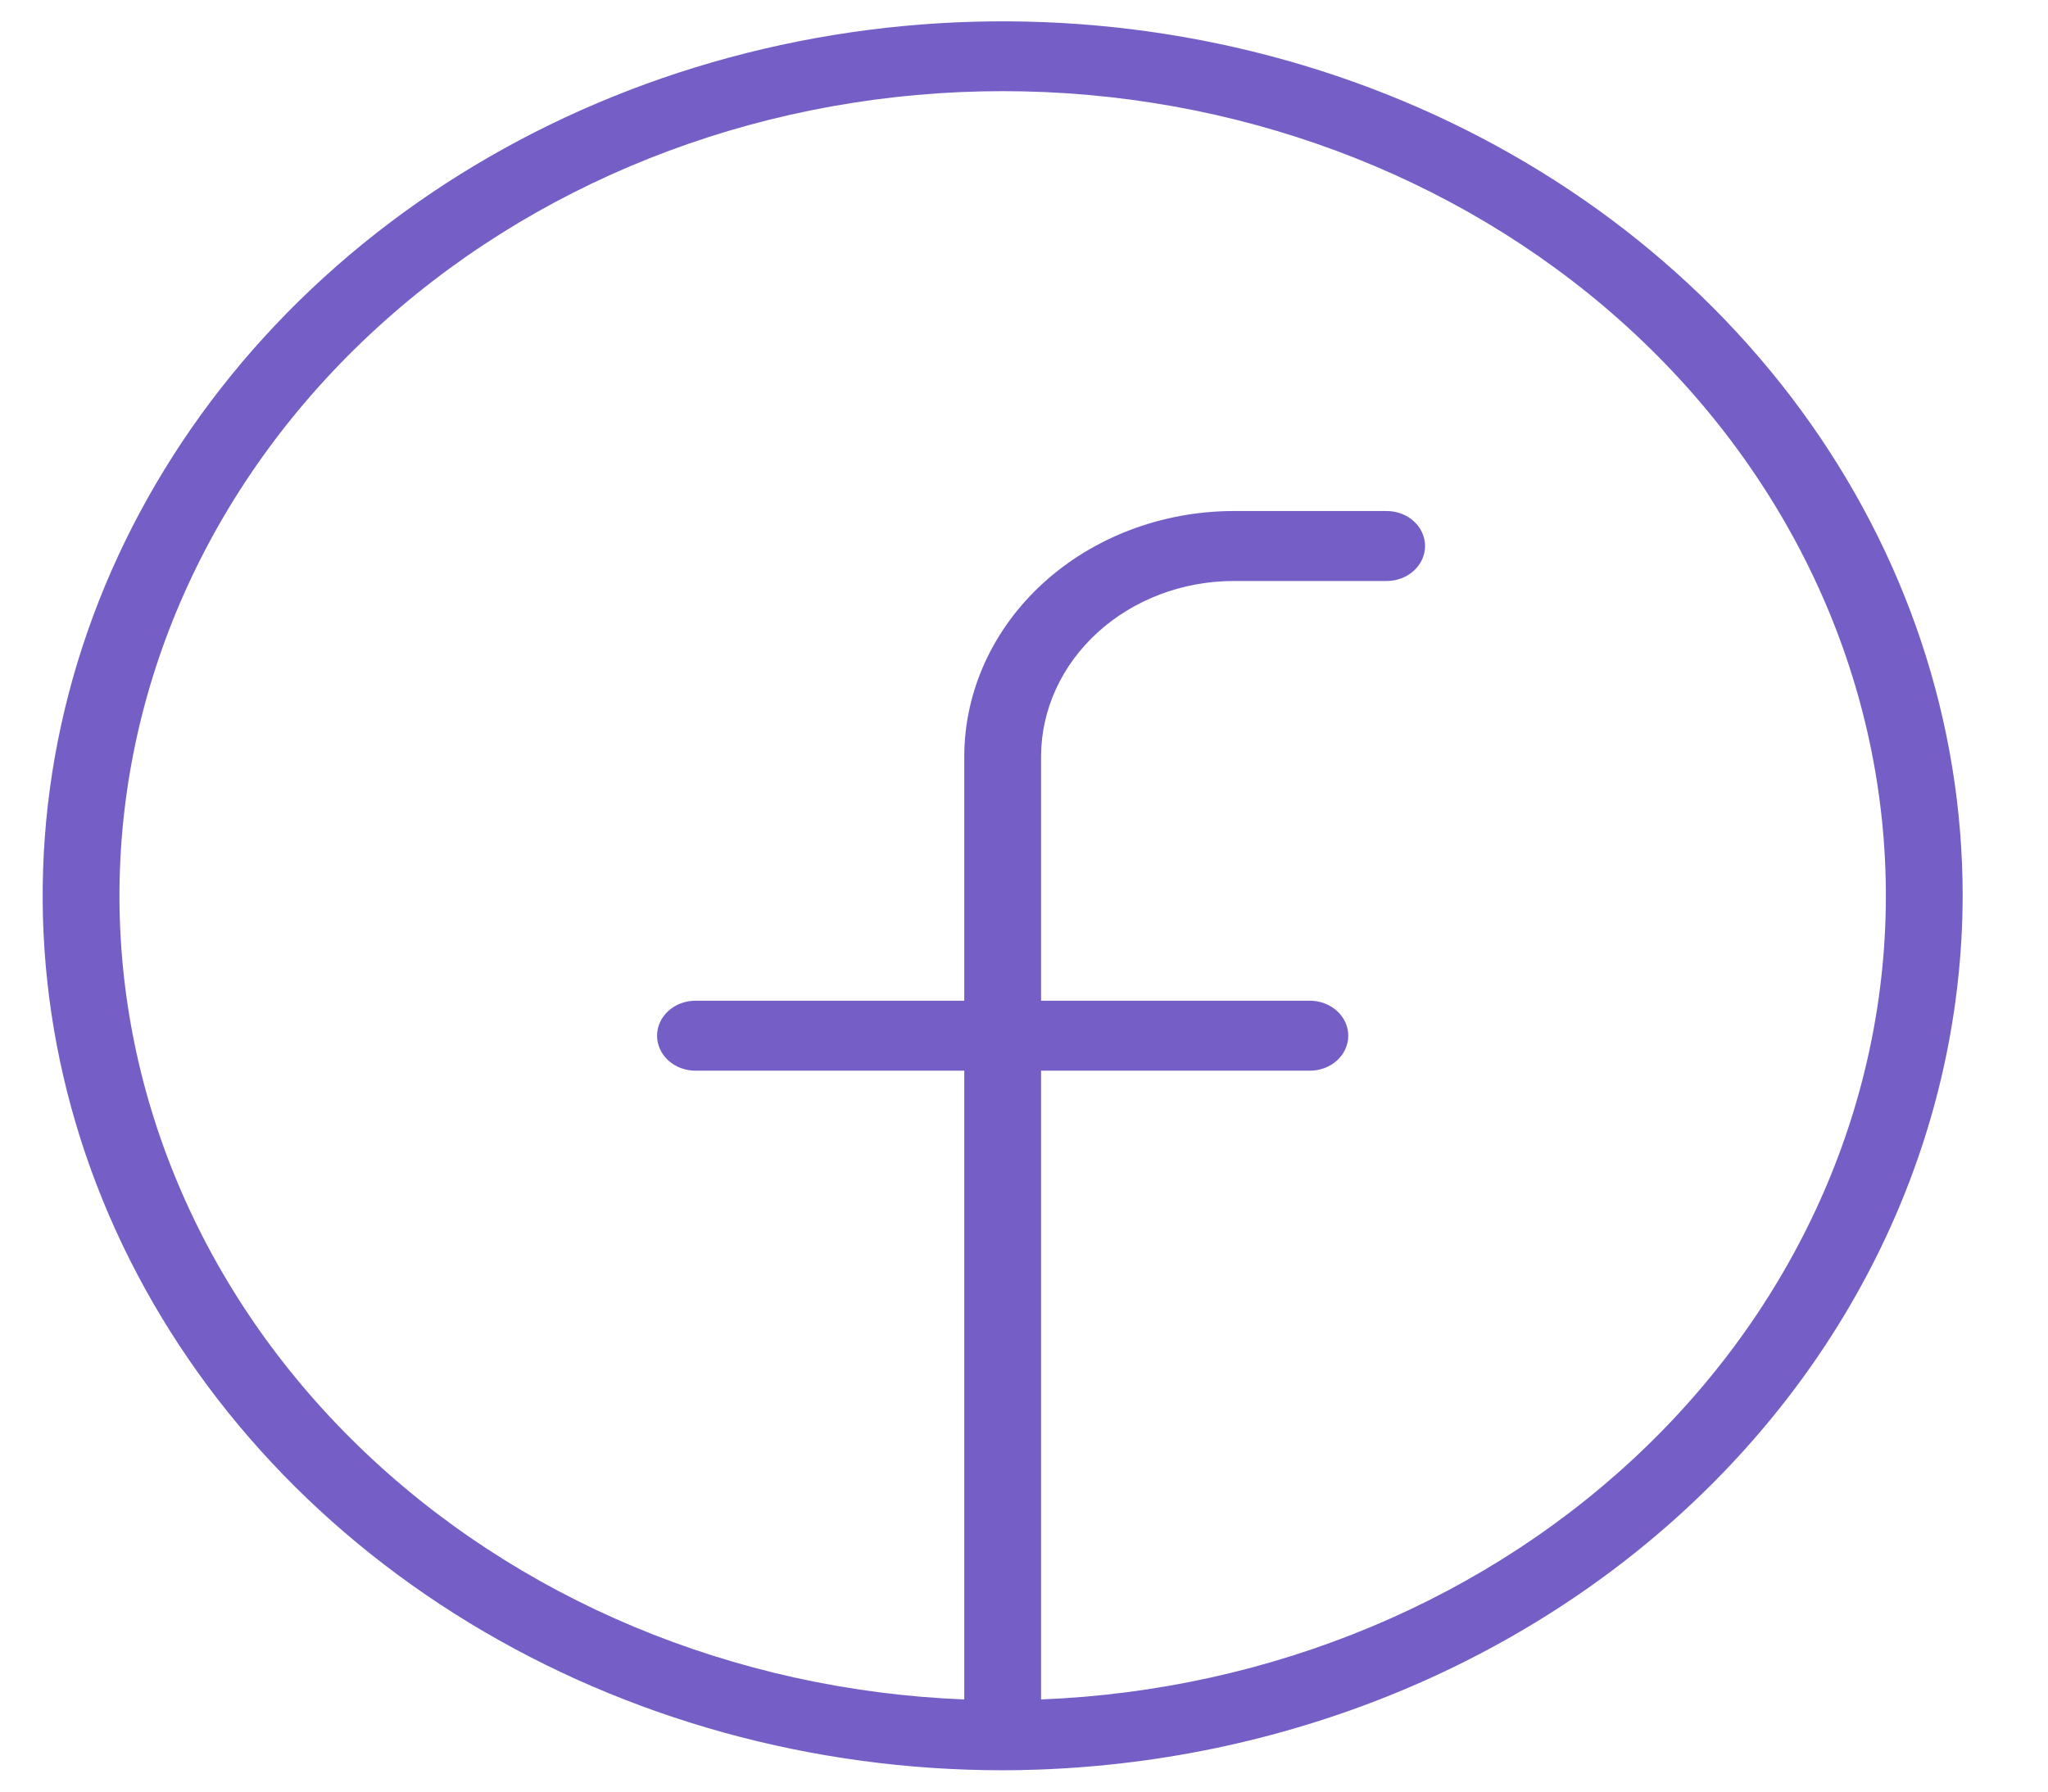
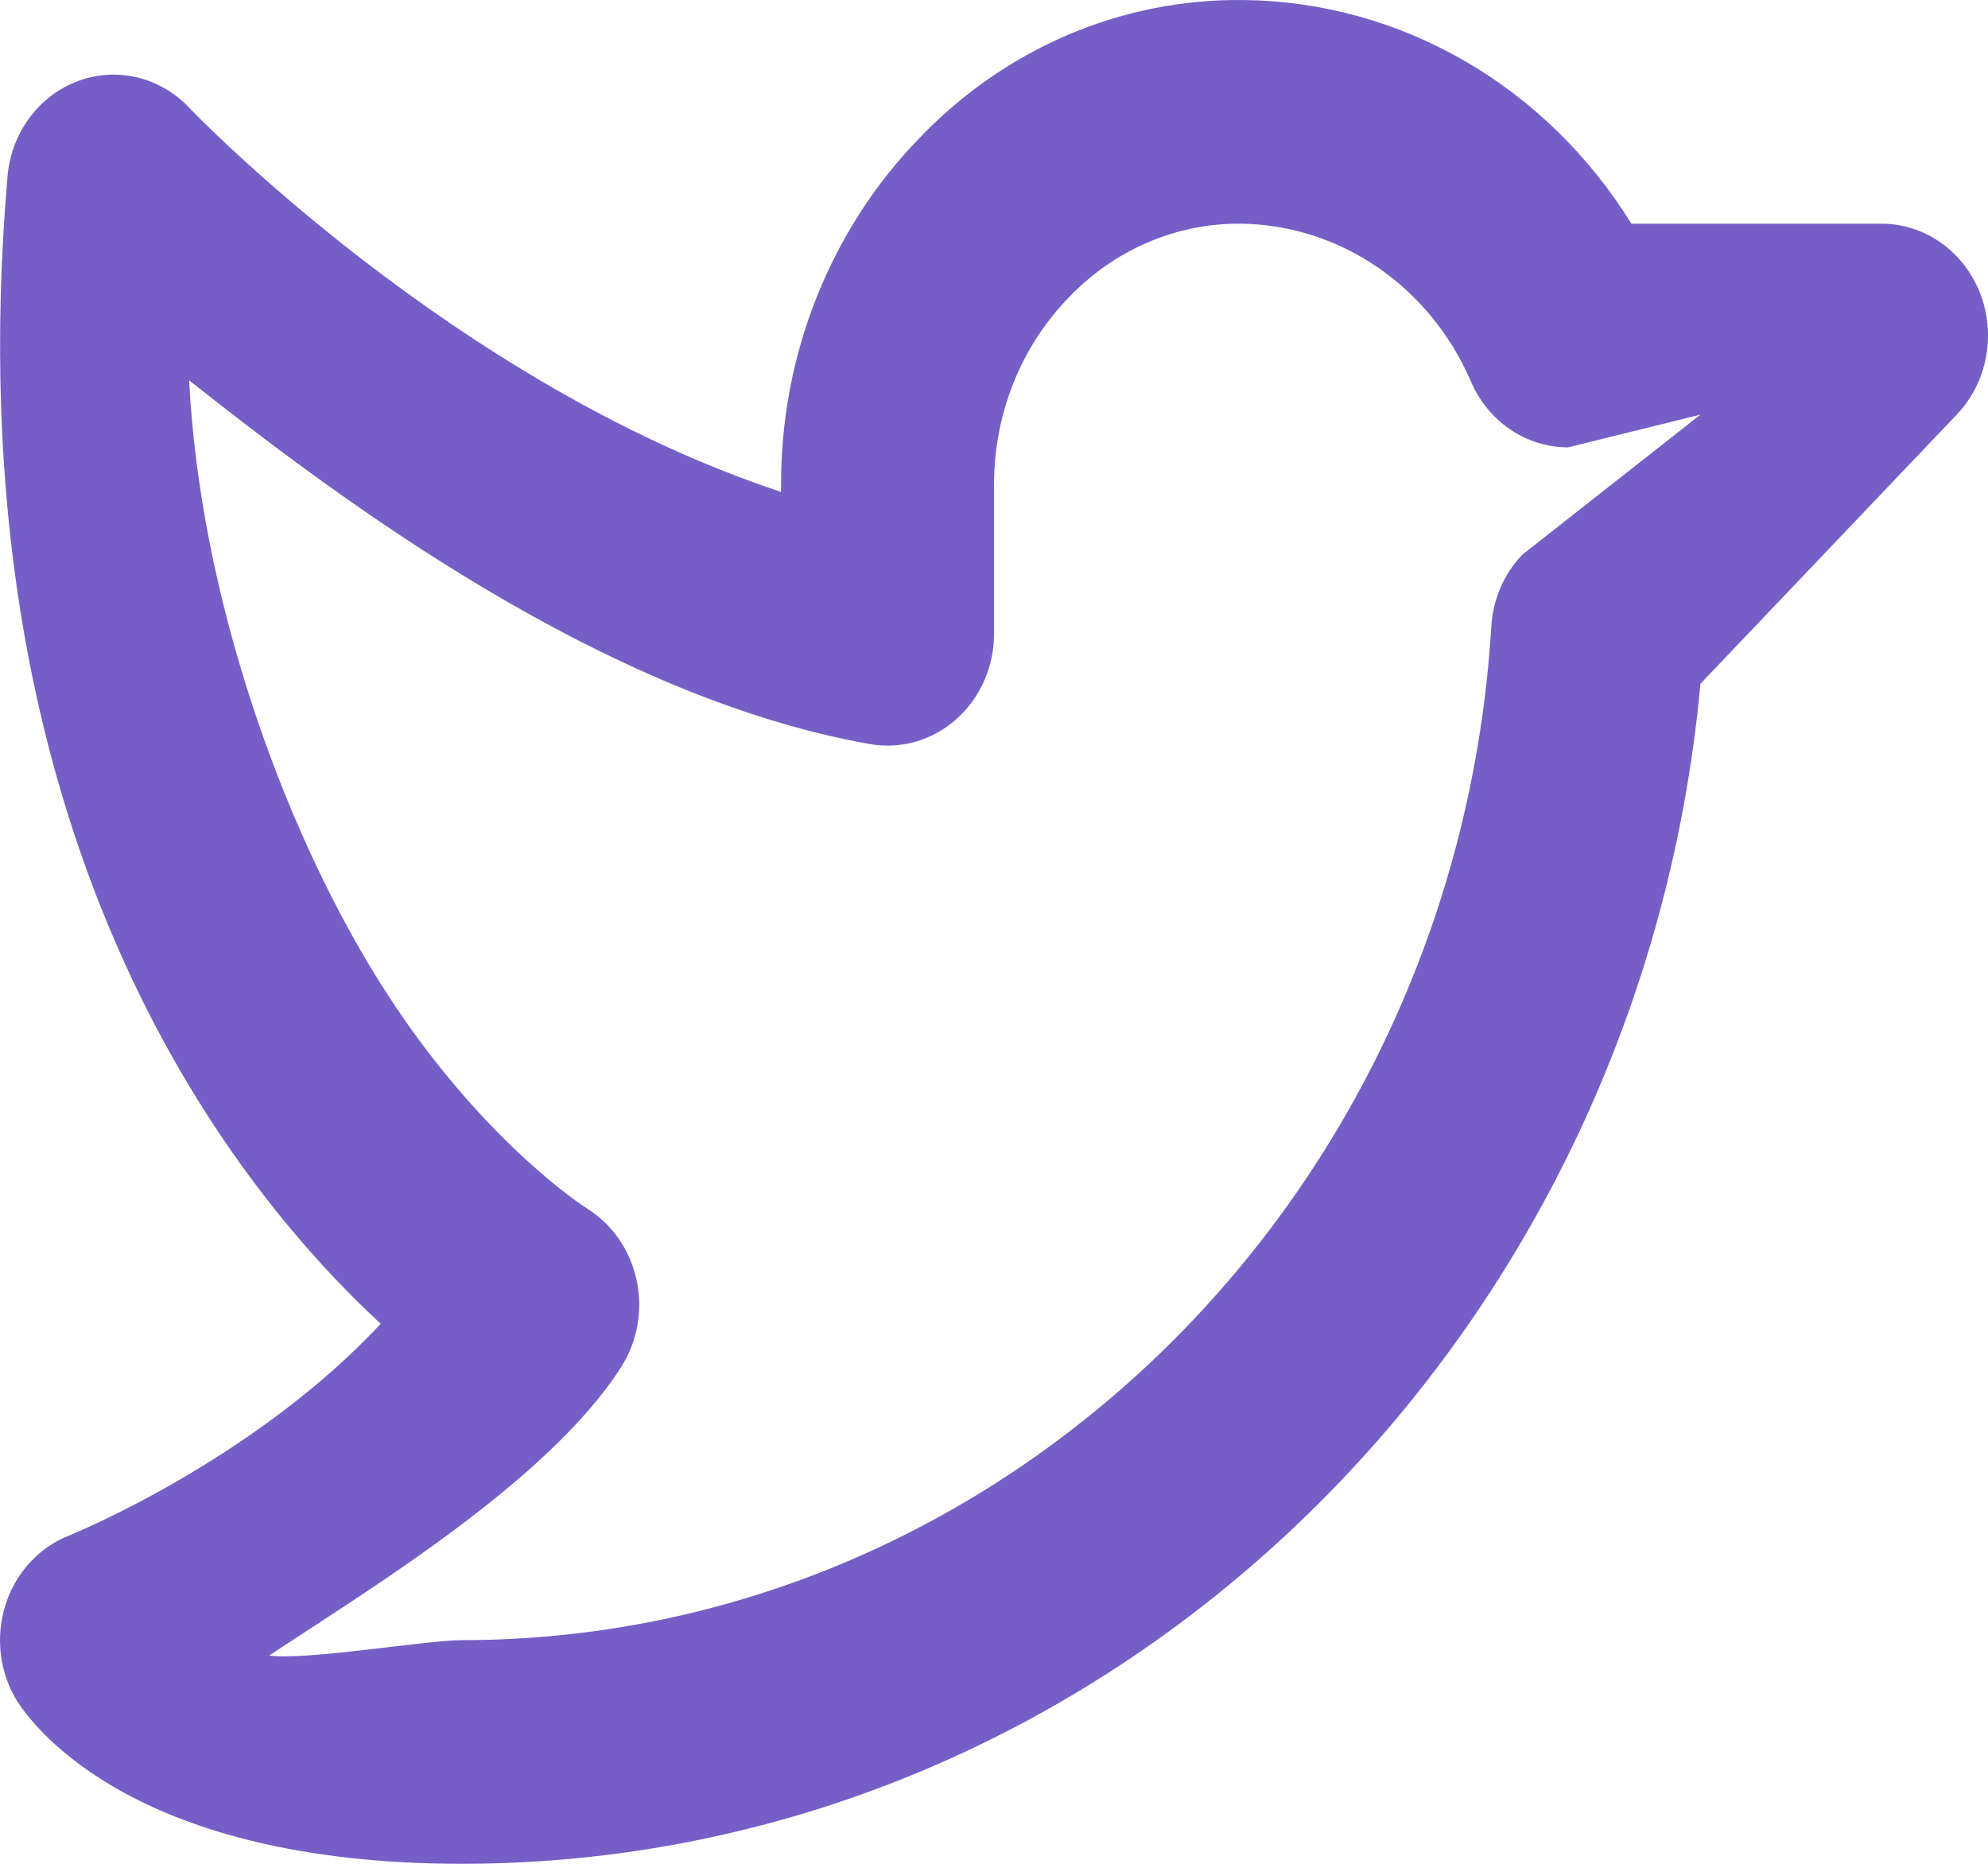
- <svg xmlns="http://www.w3.org/2000/svg" width="48" height="42" viewBox="0 0 48 42" fill="none">
-   <path d="M46 21C46 16.945 44.68 12.982 42.208 9.611C39.736 6.24 36.222 3.612 32.11 2.06C27.999 0.509 23.475 0.103 19.11 0.894C14.746 1.685 10.737 3.637 7.59 6.504C4.443 9.371 2.301 13.024 1.432 17.001C0.564 20.977 1.01 25.099 2.713 28.845C4.416 32.591 7.3 35.793 11 38.045C14.7 40.298 19.05 41.5 23.5 41.5C29.464 41.489 35.18 39.326 39.397 35.484C43.614 31.642 45.988 26.434 46 21ZM24.4 39.84V25.1H30.7C30.939 25.1 31.168 25.014 31.336 24.86C31.505 24.706 31.6 24.497 31.6 24.28C31.6 24.062 31.505 23.854 31.336 23.7C31.168 23.546 30.939 23.46 30.7 23.46H24.4V17.72C24.406 16.634 24.882 15.595 25.725 14.827C26.567 14.059 27.708 13.625 28.9 13.62H32.5C32.739 13.62 32.968 13.534 33.136 13.38C33.305 13.226 33.4 13.018 33.4 12.8C33.4 12.582 33.305 12.374 33.136 12.22C32.968 12.066 32.739 11.98 32.5 11.98H28.9C27.231 11.985 25.632 12.592 24.452 13.667C23.272 14.742 22.606 16.199 22.6 17.72V23.46H16.3C16.061 23.46 15.832 23.546 15.664 23.7C15.495 23.854 15.4 24.062 15.4 24.28C15.4 24.497 15.495 24.706 15.664 24.86C15.832 25.014 16.061 25.1 16.3 25.1H22.6V39.84C17.193 39.625 12.093 37.49 8.393 33.891C4.693 30.293 2.687 25.517 2.805 20.587C2.923 15.657 5.155 10.966 9.023 7.517C12.891 4.069 18.088 2.137 23.5 2.137C28.912 2.137 34.109 4.069 37.977 7.517C41.845 10.966 44.077 15.657 44.195 20.587C44.313 25.517 42.307 30.293 38.607 33.891C34.907 37.49 29.807 39.625 24.4 39.84Z" fill="#755FC7" />
+ <svg xmlns="http://www.w3.org/2000/svg" width="48" height="45" viewBox="0 0 48 45" fill="none">
+   <path d="M47.805 7.068C47.61 6.575 47.28 6.153 46.857 5.856C46.434 5.559 45.937 5.401 45.428 5.401H39.39C38.375 3.761 36.99 2.409 35.357 1.467C33.725 0.525 31.896 0.021 30.033 0.001C28.58 -0.019 27.137 0.266 25.79 0.839C24.444 1.413 23.22 2.264 22.191 3.342C21.133 4.432 20.293 5.733 19.721 7.168C19.148 8.604 18.855 10.145 18.859 11.701V11.876C10.967 9.273 4.635 2.674 4.567 2.6C4.222 2.235 3.785 1.981 3.307 1.868C2.829 1.755 2.33 1.787 1.87 1.962C1.409 2.136 1.005 2.445 0.706 2.852C0.407 3.259 0.225 3.748 0.181 4.26C-1.171 20.048 5.463 28.512 9.193 31.962C6.088 35.287 1.717 37.053 1.674 37.071C1.311 37.213 0.983 37.44 0.714 37.734C0.446 38.028 0.245 38.382 0.125 38.769C0.006 39.157 -0.029 39.567 0.024 39.971C0.077 40.374 0.216 40.76 0.431 41.099C0.86 41.749 3.311 45 11.145 45C26.626 45 39.579 32.567 41.057 16.509L47.245 10.011C47.605 9.634 47.851 9.153 47.95 8.629C48.05 8.105 47.999 7.562 47.805 7.068ZM36.755 13.393C36.312 13.856 36.045 14.474 36.007 15.13C35.173 28.852 24.254 39.6 11.145 39.6C10.25 39.606 7.387 40.095 6.5 39.971C8.748 38.472 13.228 35.791 15.002 32.999C15.196 32.693 15.329 32.349 15.392 31.988C15.455 31.626 15.447 31.255 15.369 30.897C15.29 30.539 15.143 30.202 14.937 29.905C14.73 29.609 14.468 29.36 14.166 29.174C14.14 29.158 11.524 27.489 9.146 23.68C6.767 19.87 4.824 14.309 4.567 9.183C8.244 12.095 14.573 16.828 21.002 17.965C21.37 18.03 21.748 18.01 22.109 17.907C22.47 17.803 22.805 17.618 23.09 17.364C23.376 17.11 23.605 16.794 23.763 16.438C23.92 16.082 24.002 15.694 24.001 15.301V11.701C24 10.86 24.158 10.027 24.467 9.252C24.777 8.476 25.231 7.773 25.803 7.185C26.35 6.611 27 6.158 27.716 5.851C28.431 5.545 29.198 5.392 29.971 5.401C31.139 5.417 32.279 5.781 33.259 6.451C34.238 7.12 35.016 8.068 35.503 9.183C35.704 9.664 36.034 10.073 36.452 10.361C36.871 10.648 37.36 10.801 37.86 10.801L41.057 10.011L36.755 13.393Z" fill="#755FC7" />
</svg>
